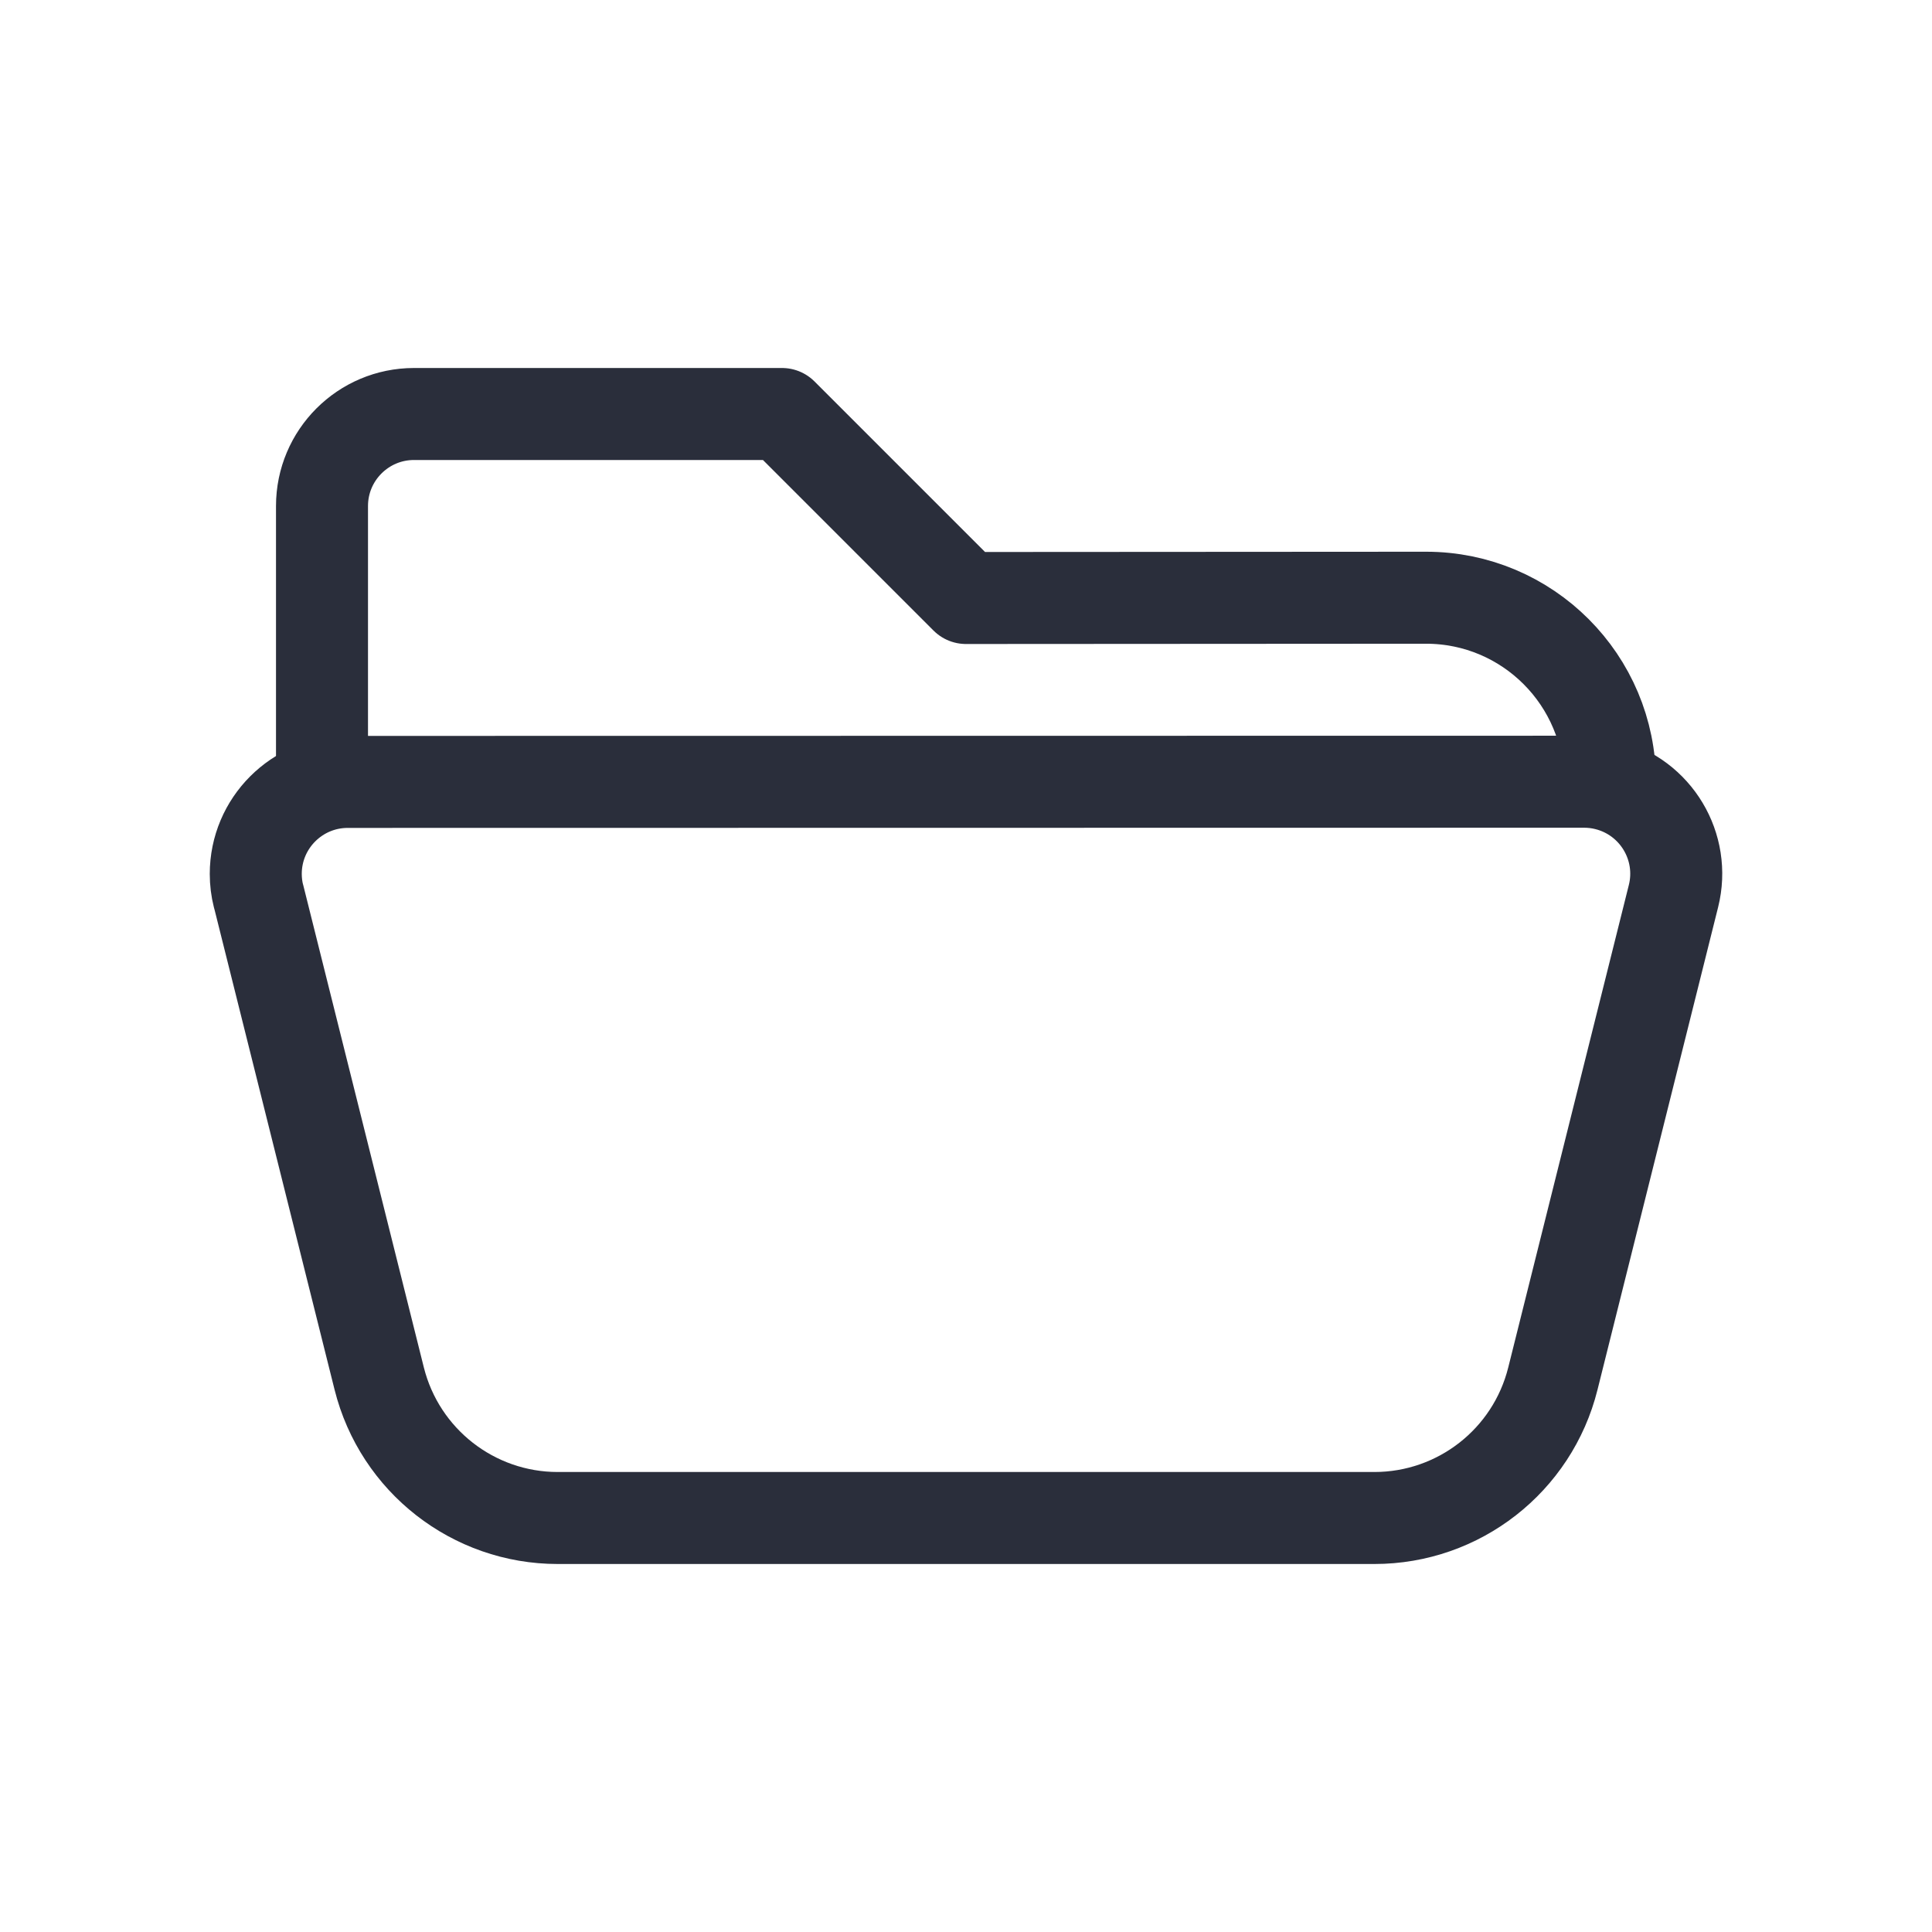
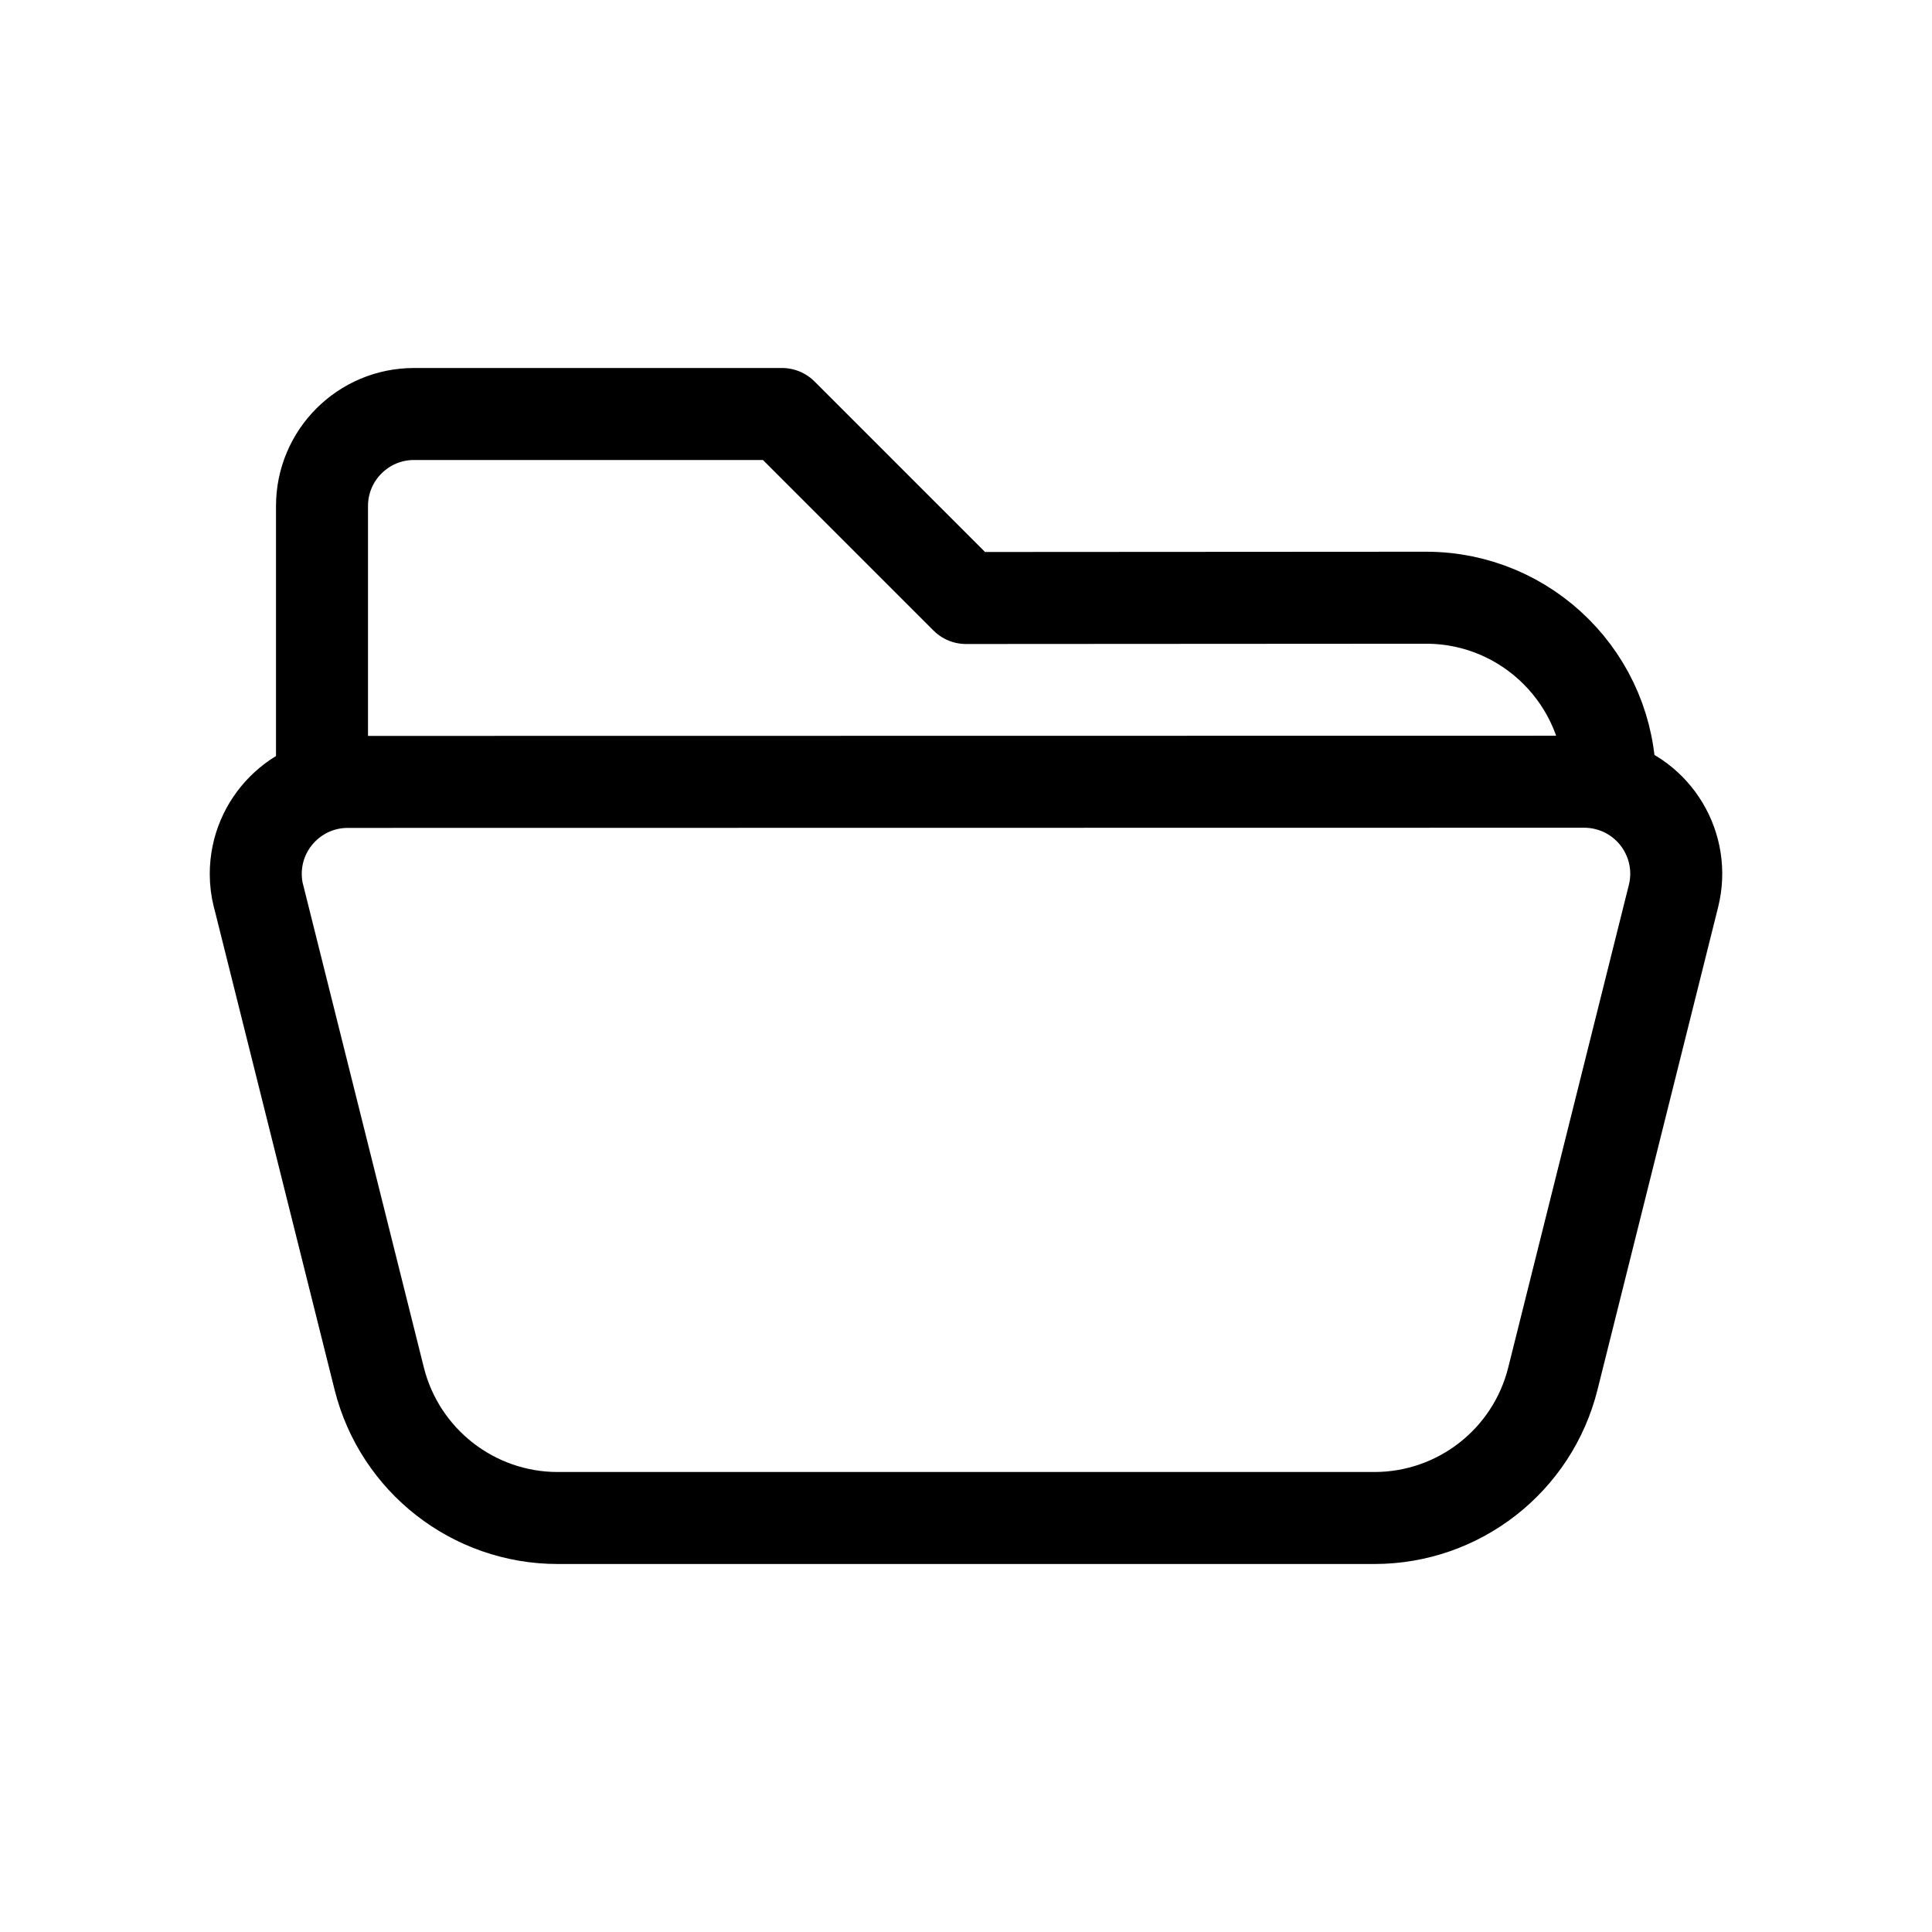
<svg xmlns="http://www.w3.org/2000/svg" height="21" viewBox="0 0 21 21" width="21">
-   <g fill="none" fill-rule="evenodd" stroke="#2a2e3b" stroke-linecap="round" stroke-linejoin="round" transform="translate(2 4)">
+   <g fill="none" fill-rule="evenodd" stroke="currentColor" stroke-linecap="round" stroke-linejoin="round" transform="translate(2 4)">
    <path d="m15.5 4.5c.001-1.107-.895-2.003-1.999-2.003l-5.001.003-2-2h-4c-.552 0-1 .448-1 1v.997 2.003" />
    <path d="m.811 5.742 1.311 5.243c.223.89 1.023 1.515 1.94 1.515h8.877c.918 0 1.718-.625 1.94-1.515l1.311-5.245c.134-.536-.192-1.079-.728-1.213-.079-.02-.161-.03-.243-.03l-13.439.002c-.552 0-1.0.448-1 1 0 .082.01.163.03.242z" />
  </g>
</svg>
